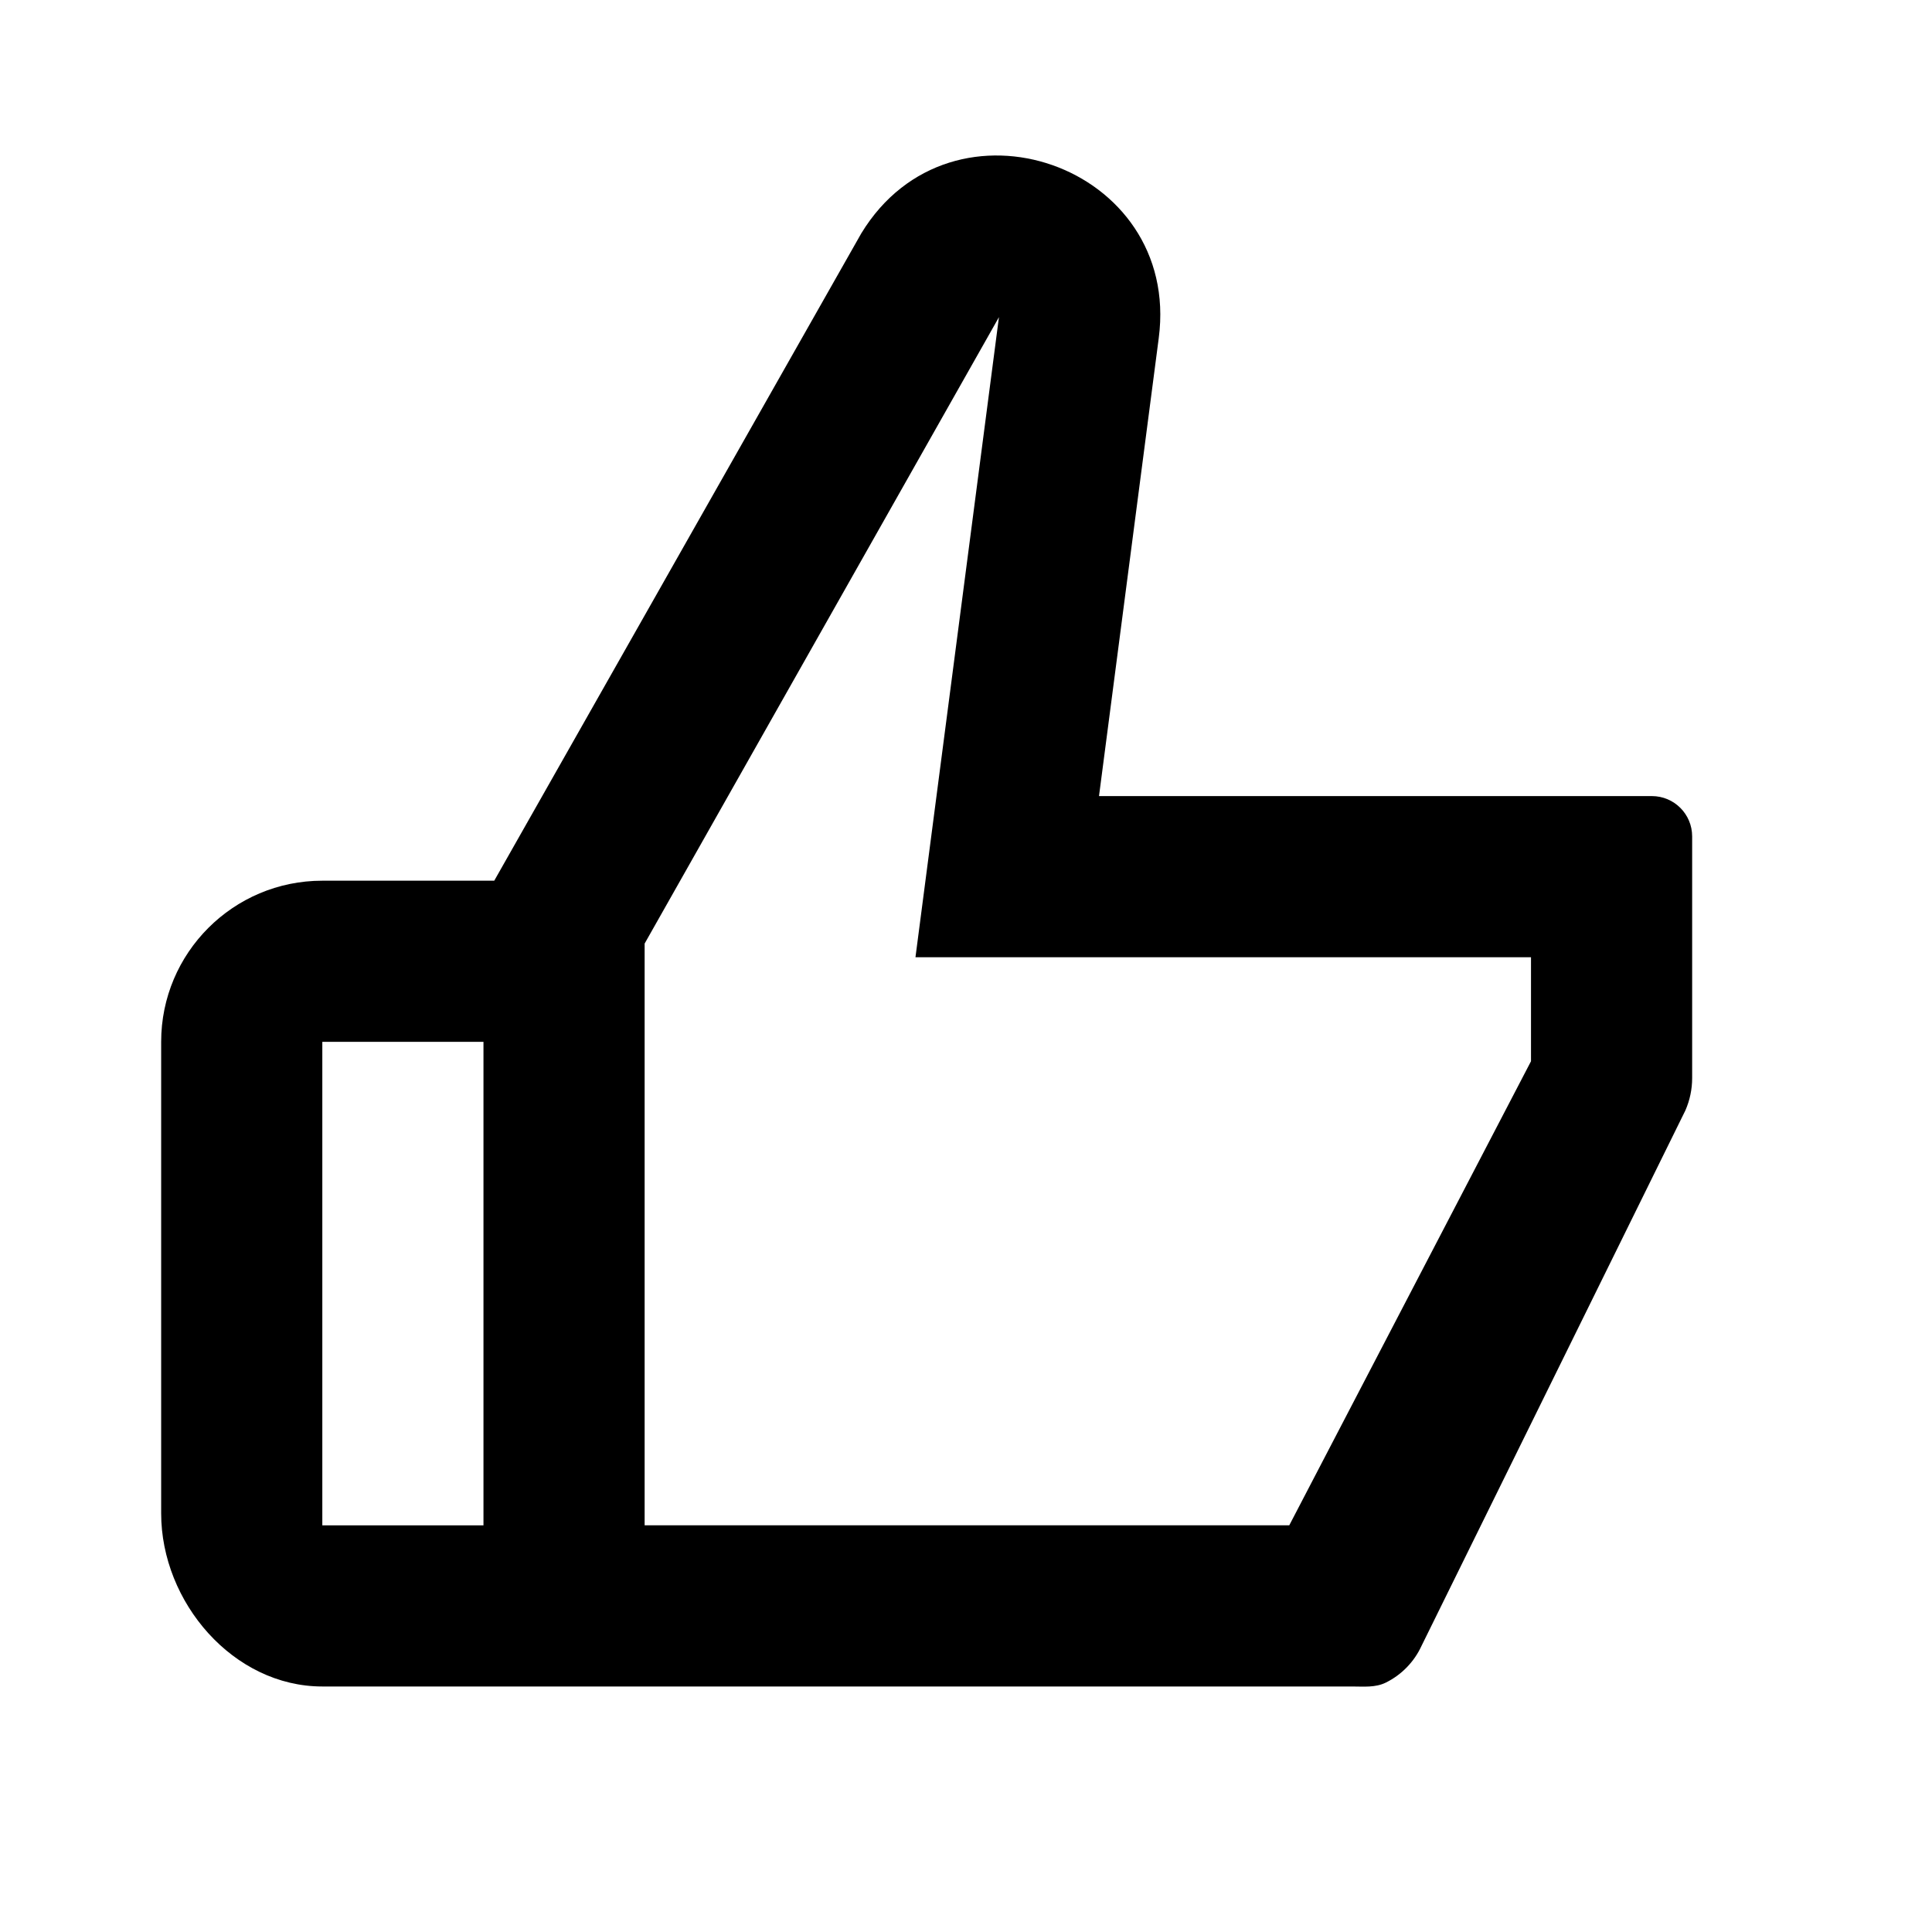
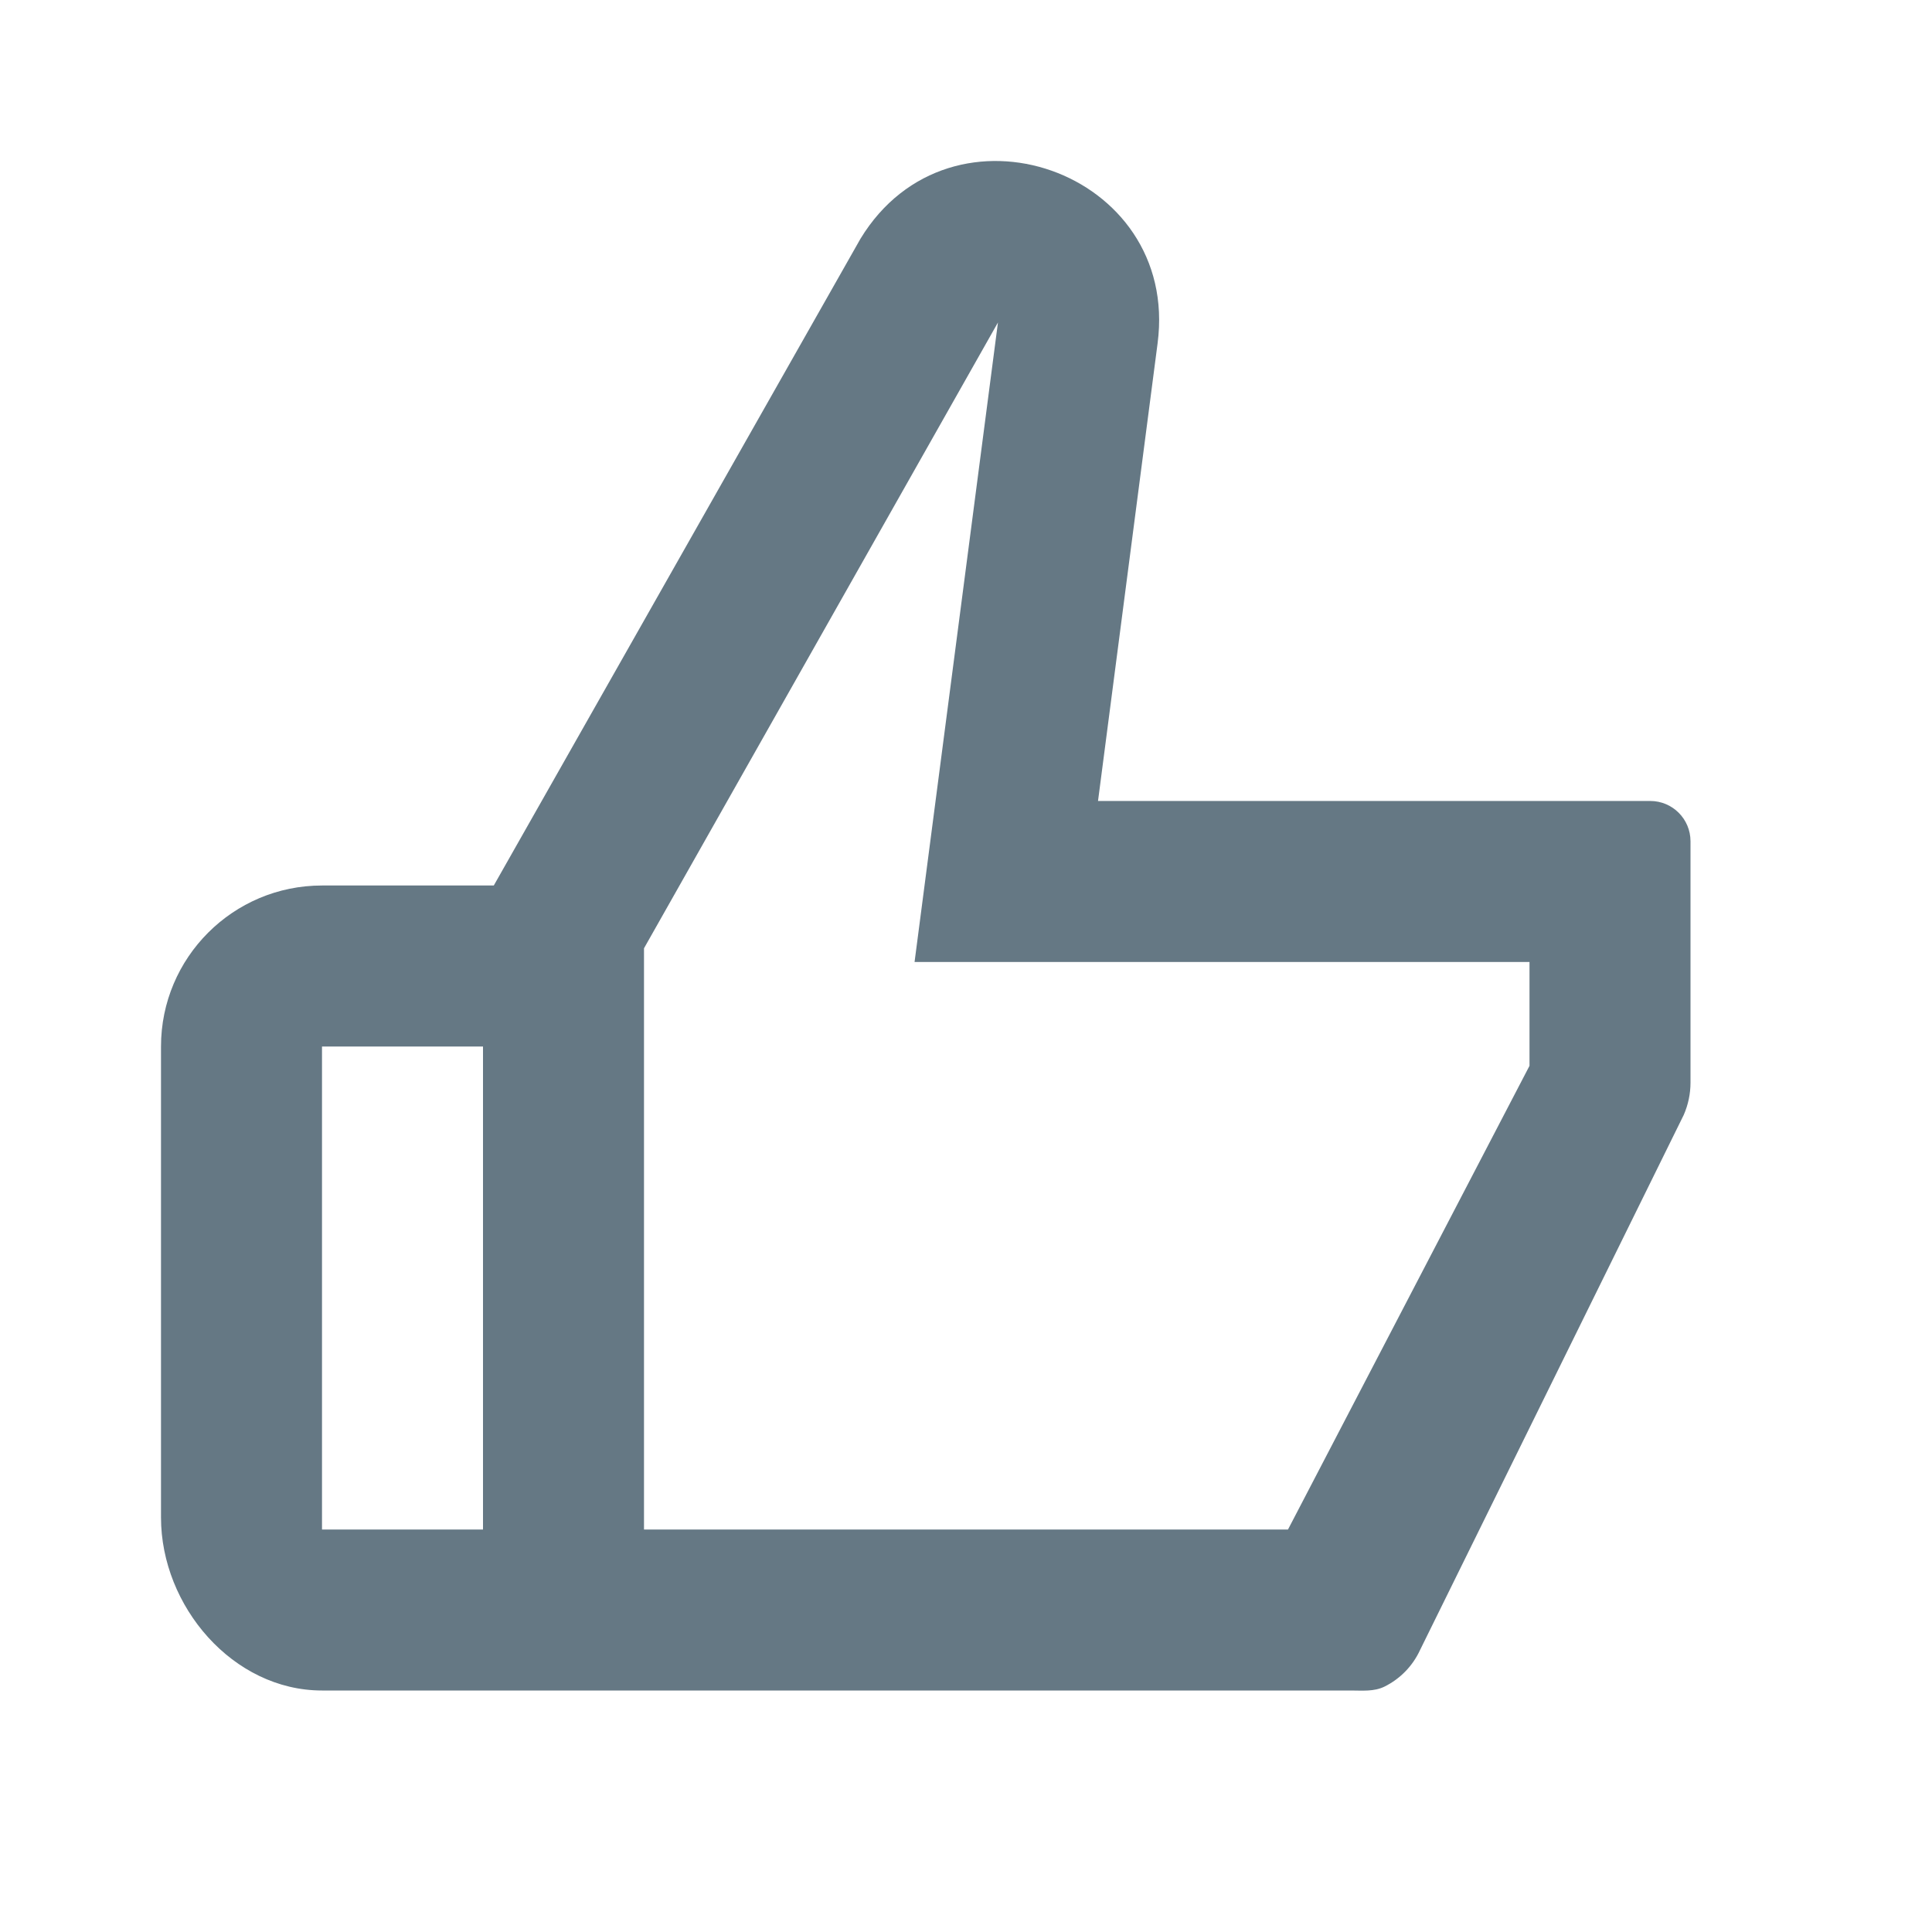
- <svg xmlns="http://www.w3.org/2000/svg" version="1.1" width="720" height="720" viewBox="0 0 720 720">
-   <path fill="black" d="M240.235 351.645v216.799h240.235l90.088-172.948v-38.762h-229.391l31.113-238.541-132.045 233.451zM184.19 328.211l136.787-241.243c33.75-55.443 119.253-25.365 110.856 38.995l-22.267 170.714h206.034c8.291 0 15.015 6.72 15.015 15.015v90.088c0 4.141-0.859 8.24-2.516 12.036l-98.367 199.605c-2.73 5.915-7.402 10.721-13.24 13.615-3.942 1.955-8.286 1.468-12.684 1.468h-383.691c-33.169 0-60.058-31.372-60.058-64.542v-175.693c0-33.171 26.889-60.058 60.058-60.058h64.073zM180.176 388.27h-60.058v180.176h60.058v-180.176z" />
+ <svg xmlns="http://www.w3.org/2000/svg" fill="none" viewBox="0 0 24 24">
+   <path d="M8 11.78V19h8l3-5.76v-1.29h-7.639l1.036-7.944L8 11.78ZM6.134 11l4.555-8.034c1.124-1.846 3.971-.844 3.691 1.299l-.74 5.685h6.86a.5.5 0 0 1 .5.5v3a1 1 0 0 1-.084.4l-3.276 6.648a.95.95 0 0 1-.44.453c-.132.065-.276.049-.423.049H4c-1.105 0-2-1.045-2-2.15V13a2 2 0 0 1 2-2h2.134ZM6 13H4v6h2v-6Z" fill="#657884" />
</svg>
